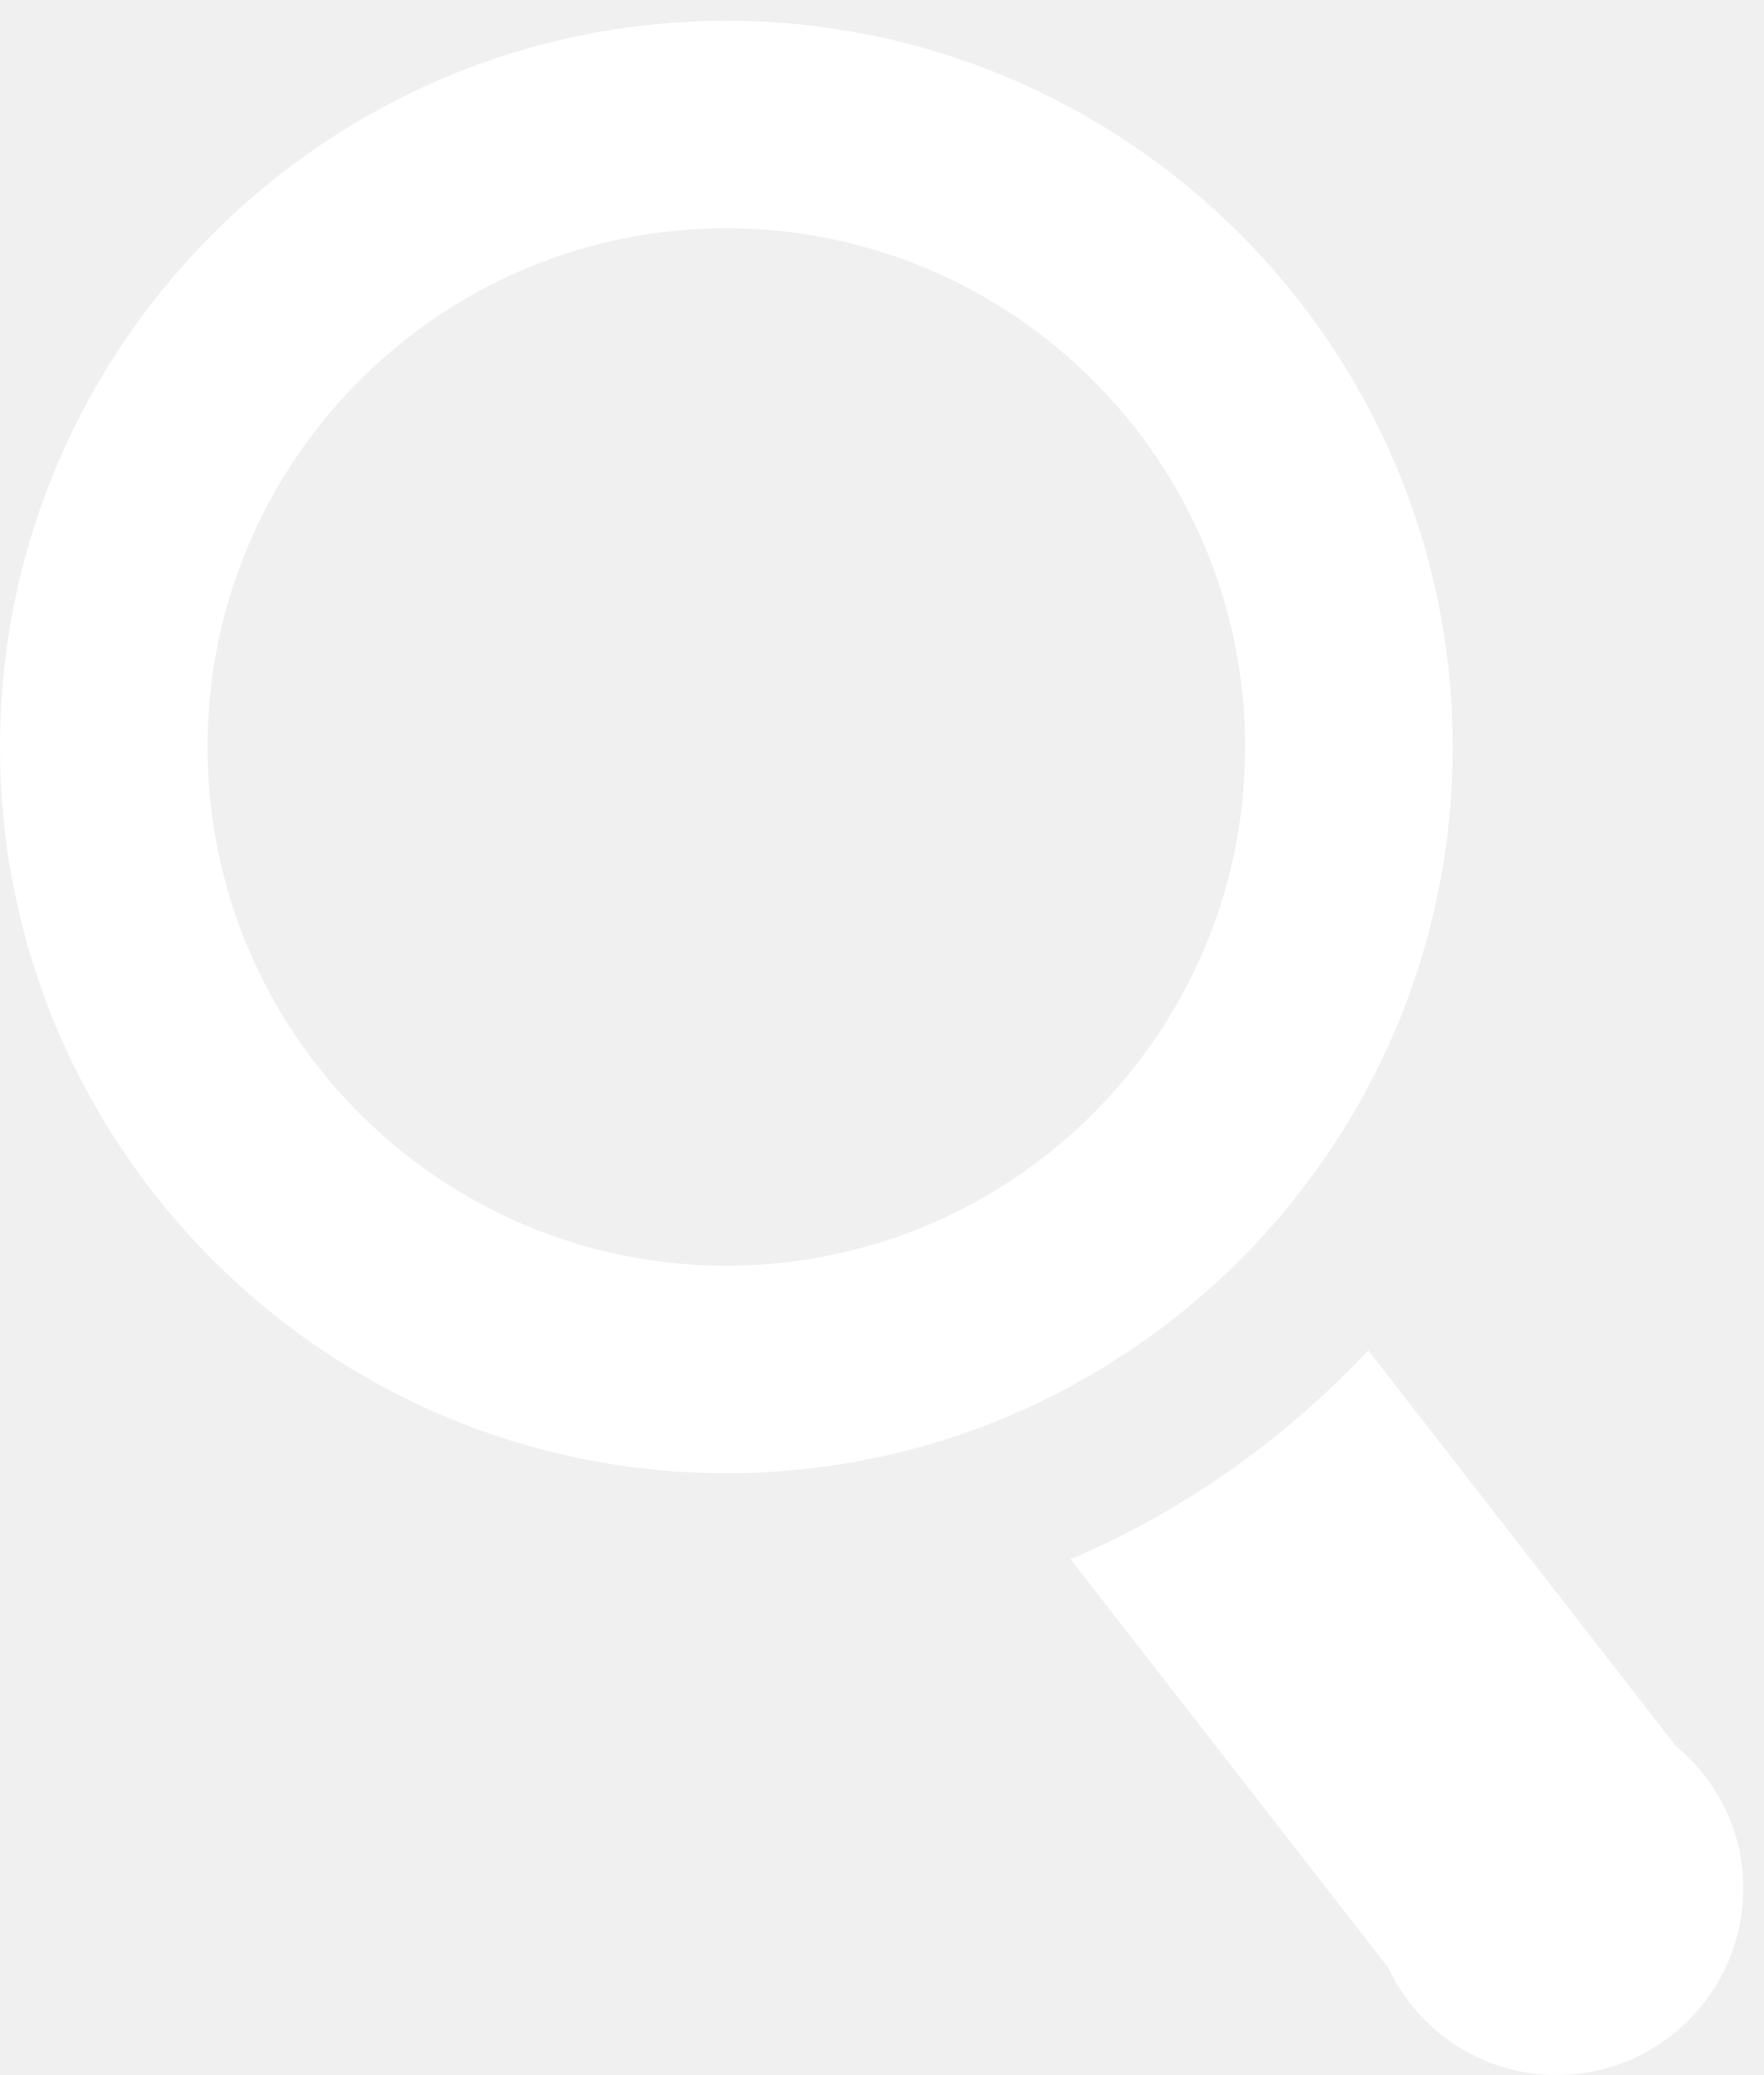
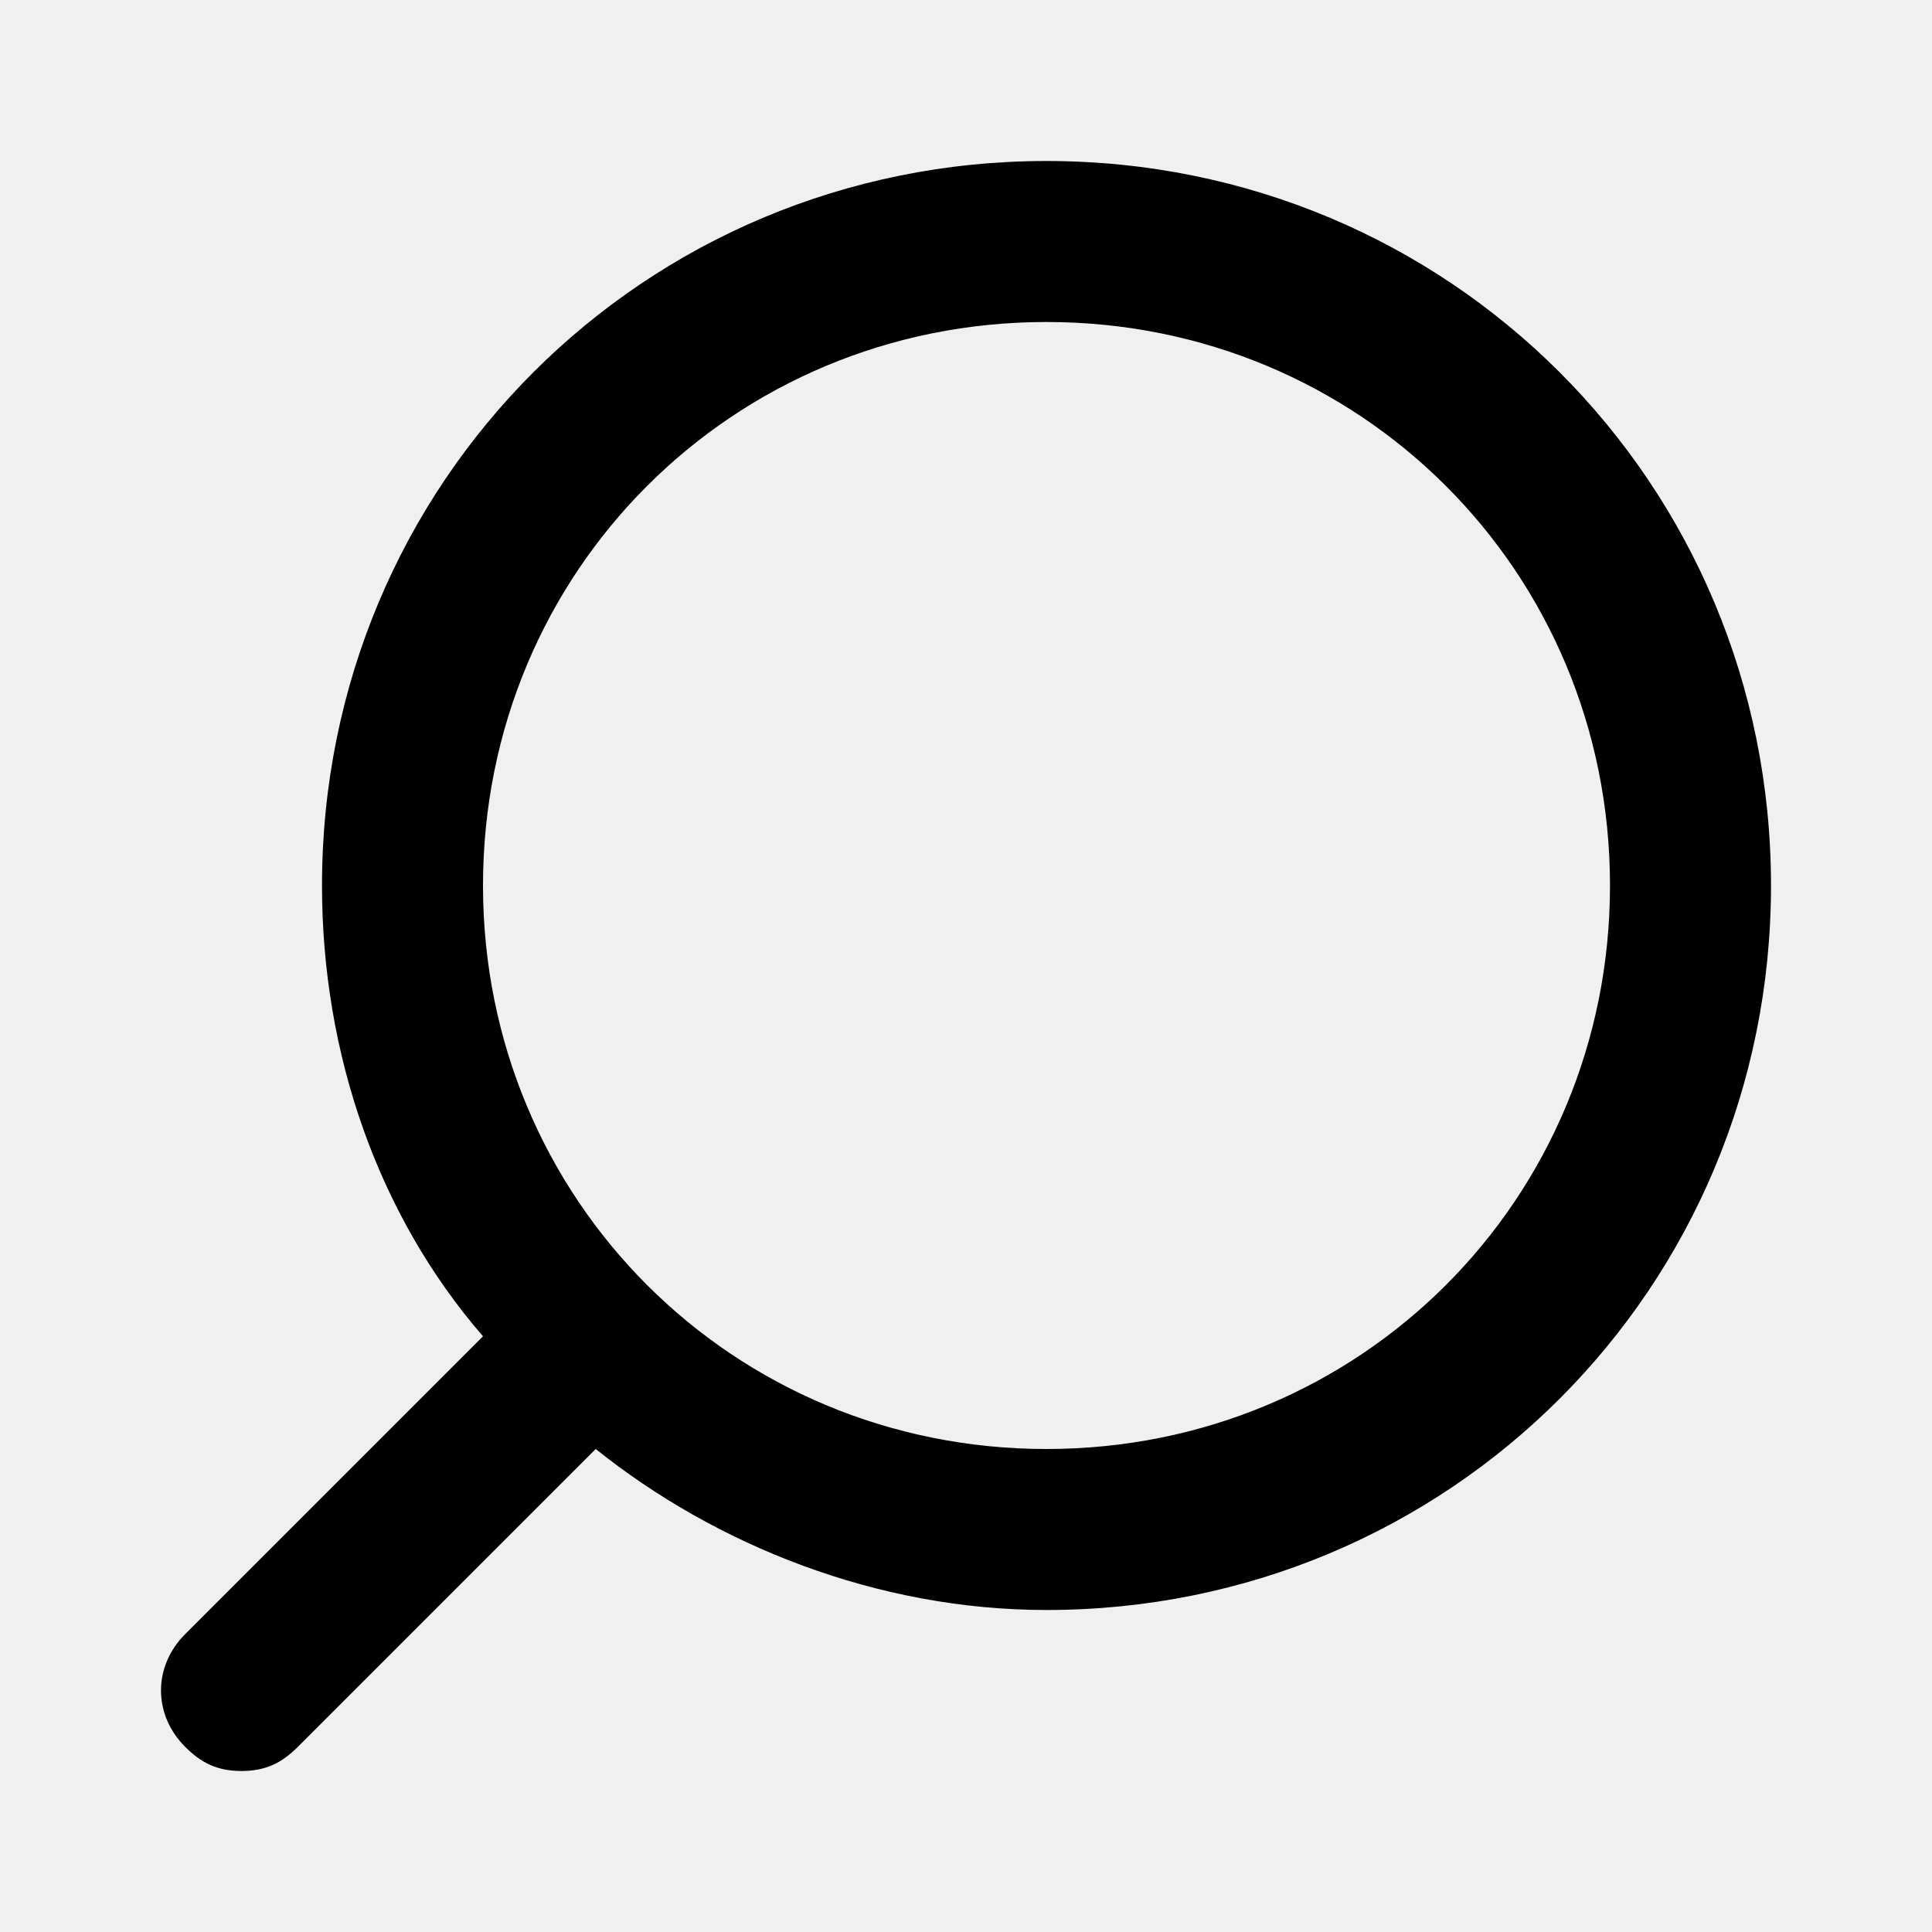
- <svg xmlns="http://www.w3.org/2000/svg" width="17px" height="20px" viewBox="0 0 17 20" version="1.1">
-   <defs />
-   <g id="Resultpage" stroke="none" stroke-width="1" fill="none" fill-rule="evenodd">
-     <g id="Group-20" fill="#FFFFFF">
-       <path d="M7,2.2 C4.243,2.2 2,4.443 2,7.2 C2,9.957 4.243,12.2 7,12.2 C9.757,12.2 12,9.957 12,7.2 C12,4.443 9.757,2.2 7,2.2 M7,14.2 C3.141,14.2 0,11.059 0,7.2 C0,3.341 3.141,0.2 7,0.2 C10.859,0.2 14,3.341 14,7.2 C14,11.059 10.859,14.2 7,14.2" id="Fill-1" />
-       <g id="Group-5" transform="translate(10, 13)">
-         <path d="M6.146,3.824 L3.186,0.016 C2.382,0.871 1.411,1.563 0.317,2.028 L3.376,5.961 C3.663,6.573 4.279,7 5,7 C5.994,7 6.8,6.194 6.8,5.2 C6.8,4.644 6.543,4.154 6.146,3.824" id="Fill-3" />
-       </g>
-     </g>
-   </g>
+ <svg xmlns="http://www.w3.org/2000/svg" version="1.1" x="0px" y="0px" viewBox="0 0 24 24" style="enable-background:new 0 0 24 24;" xml:space="preserve">
+   <path class="st2" d="M13,2c-5,0-9,4-9,9c0,2.1,0.7,4.1,2,5.6l-3.7,3.7c-0.4,0.4-0.4,1,0,1.4C2.5,21.9,2.7,22,3,22s0.5-0.1,0.7-0.3  L7.4,18c1.5,1.2,3.5,2,5.6,2c5,0,9-4,9-9S18,2,13,2z M13,18c-3.9,0-7-3.1-7-7s3.1-7,7-7s7,3.1,7,7S16.9,18,13,18z" />
</svg>
